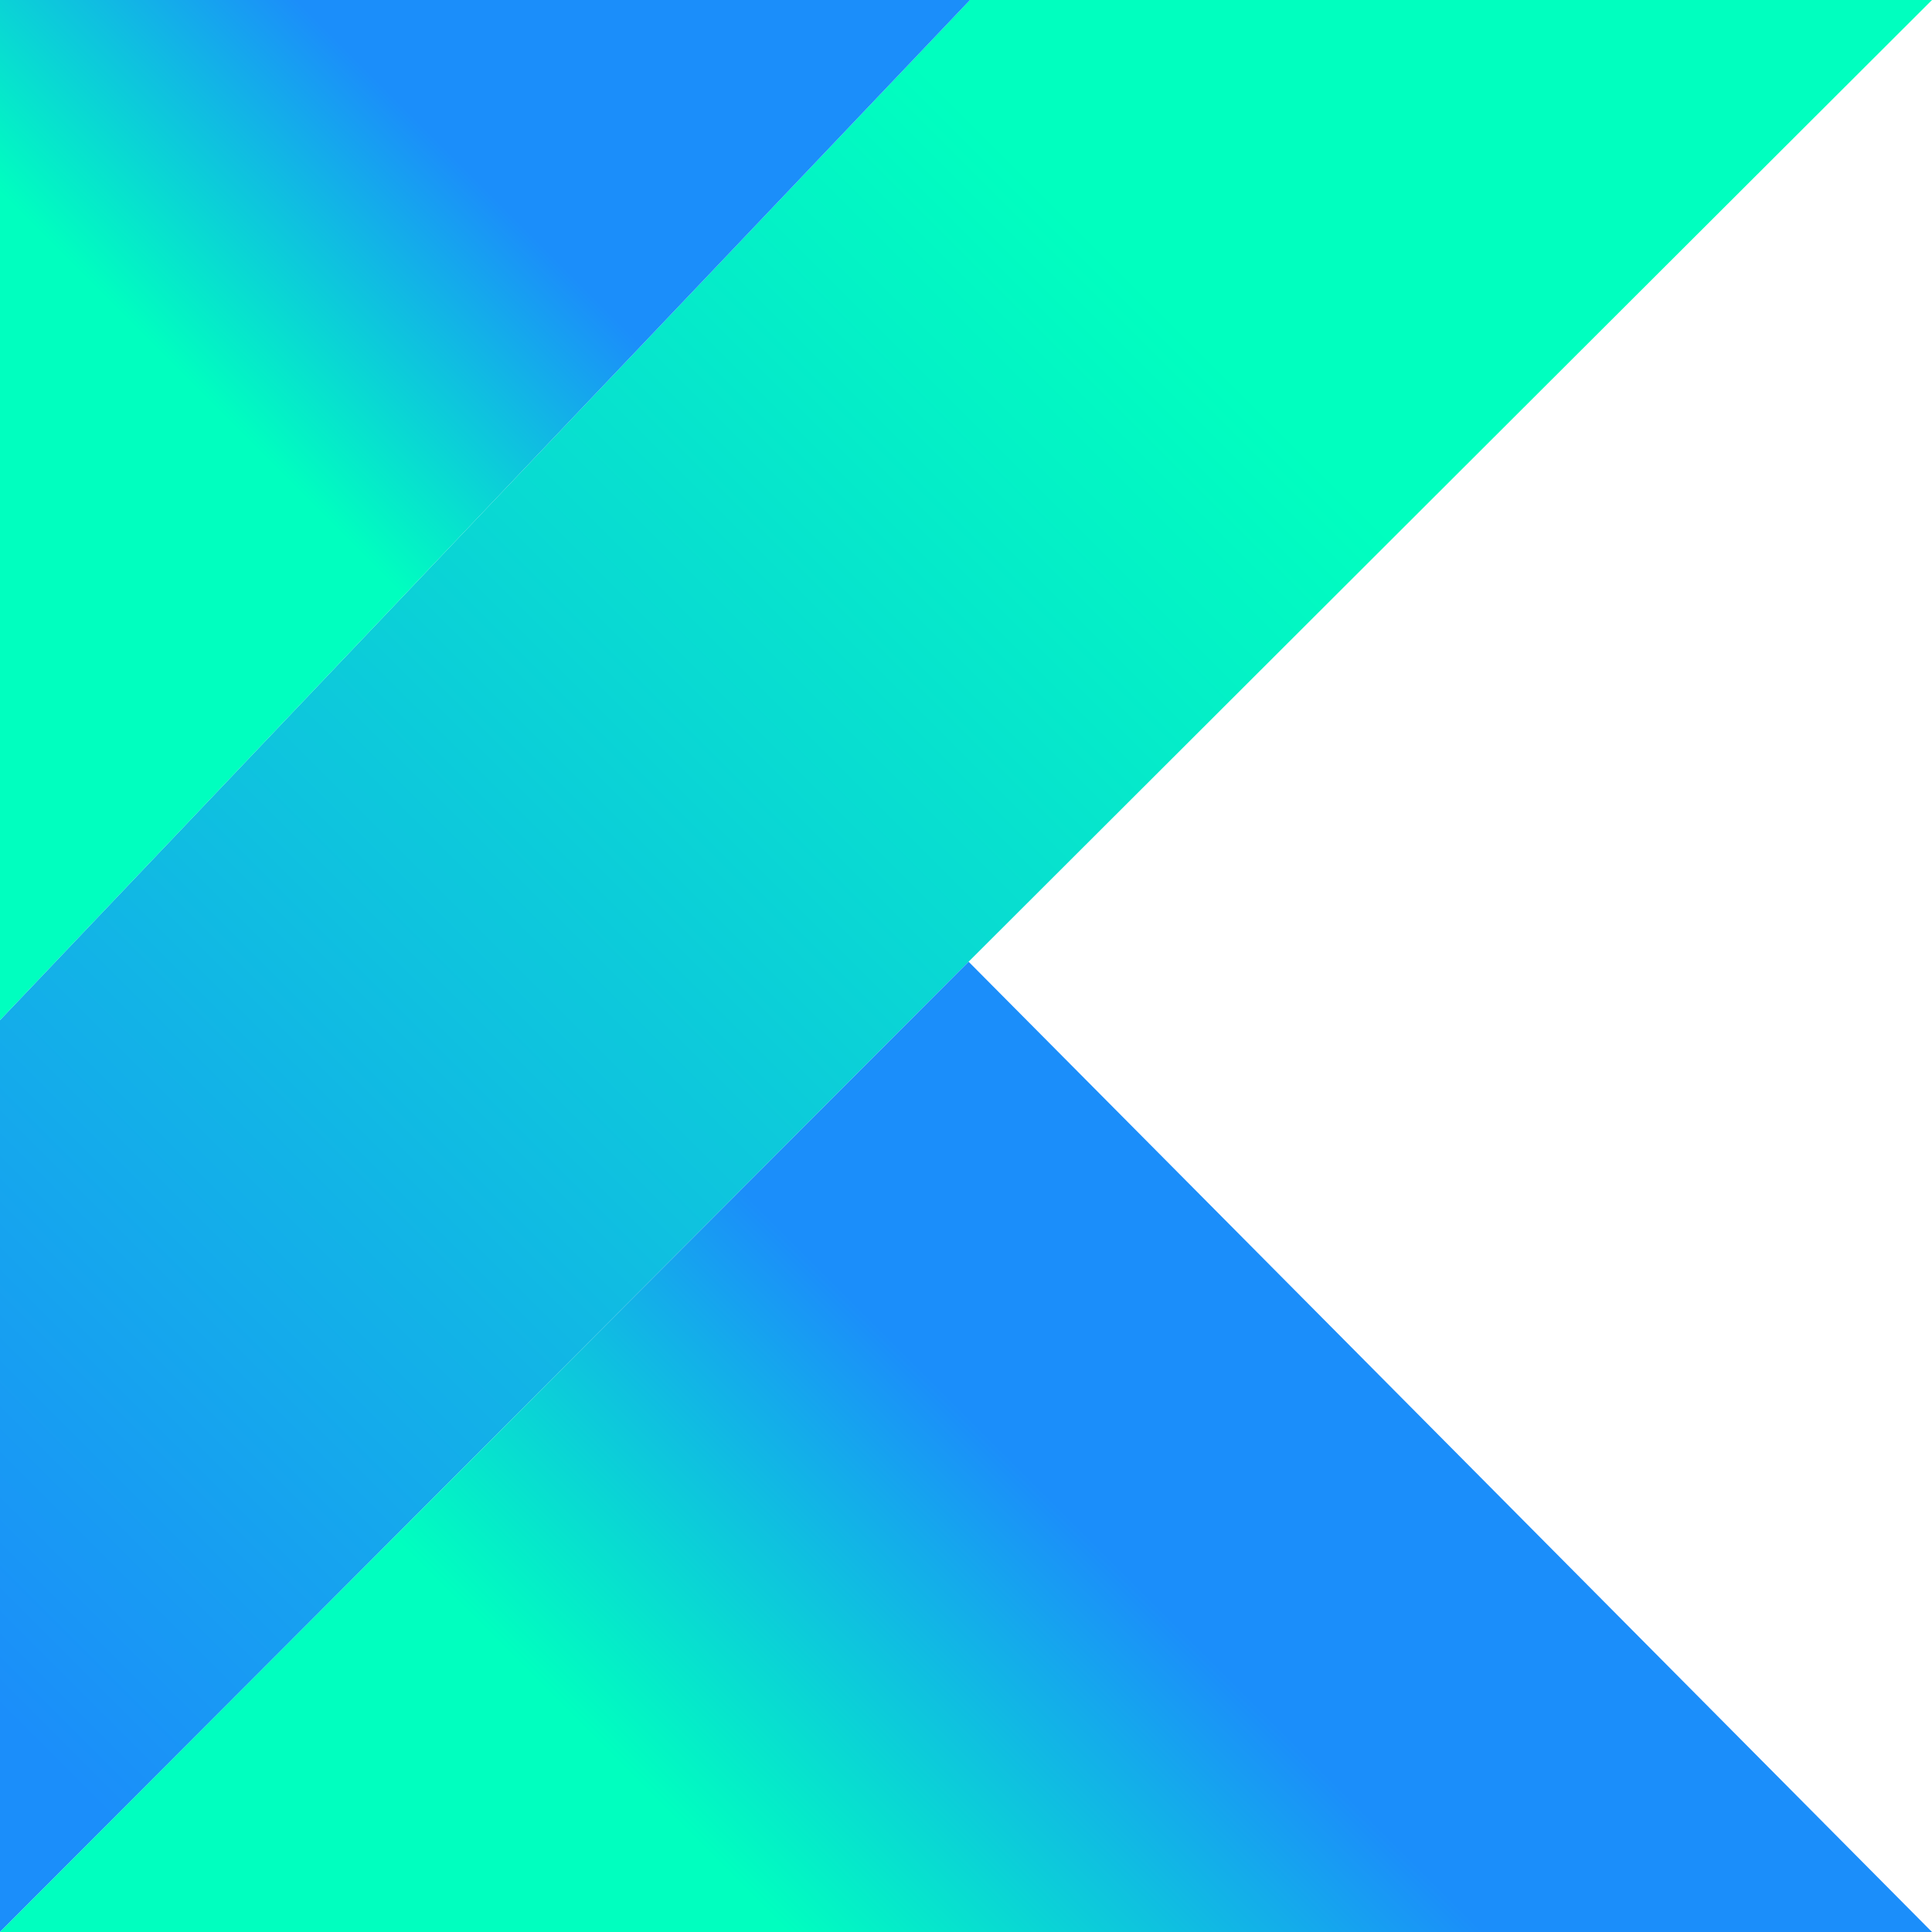
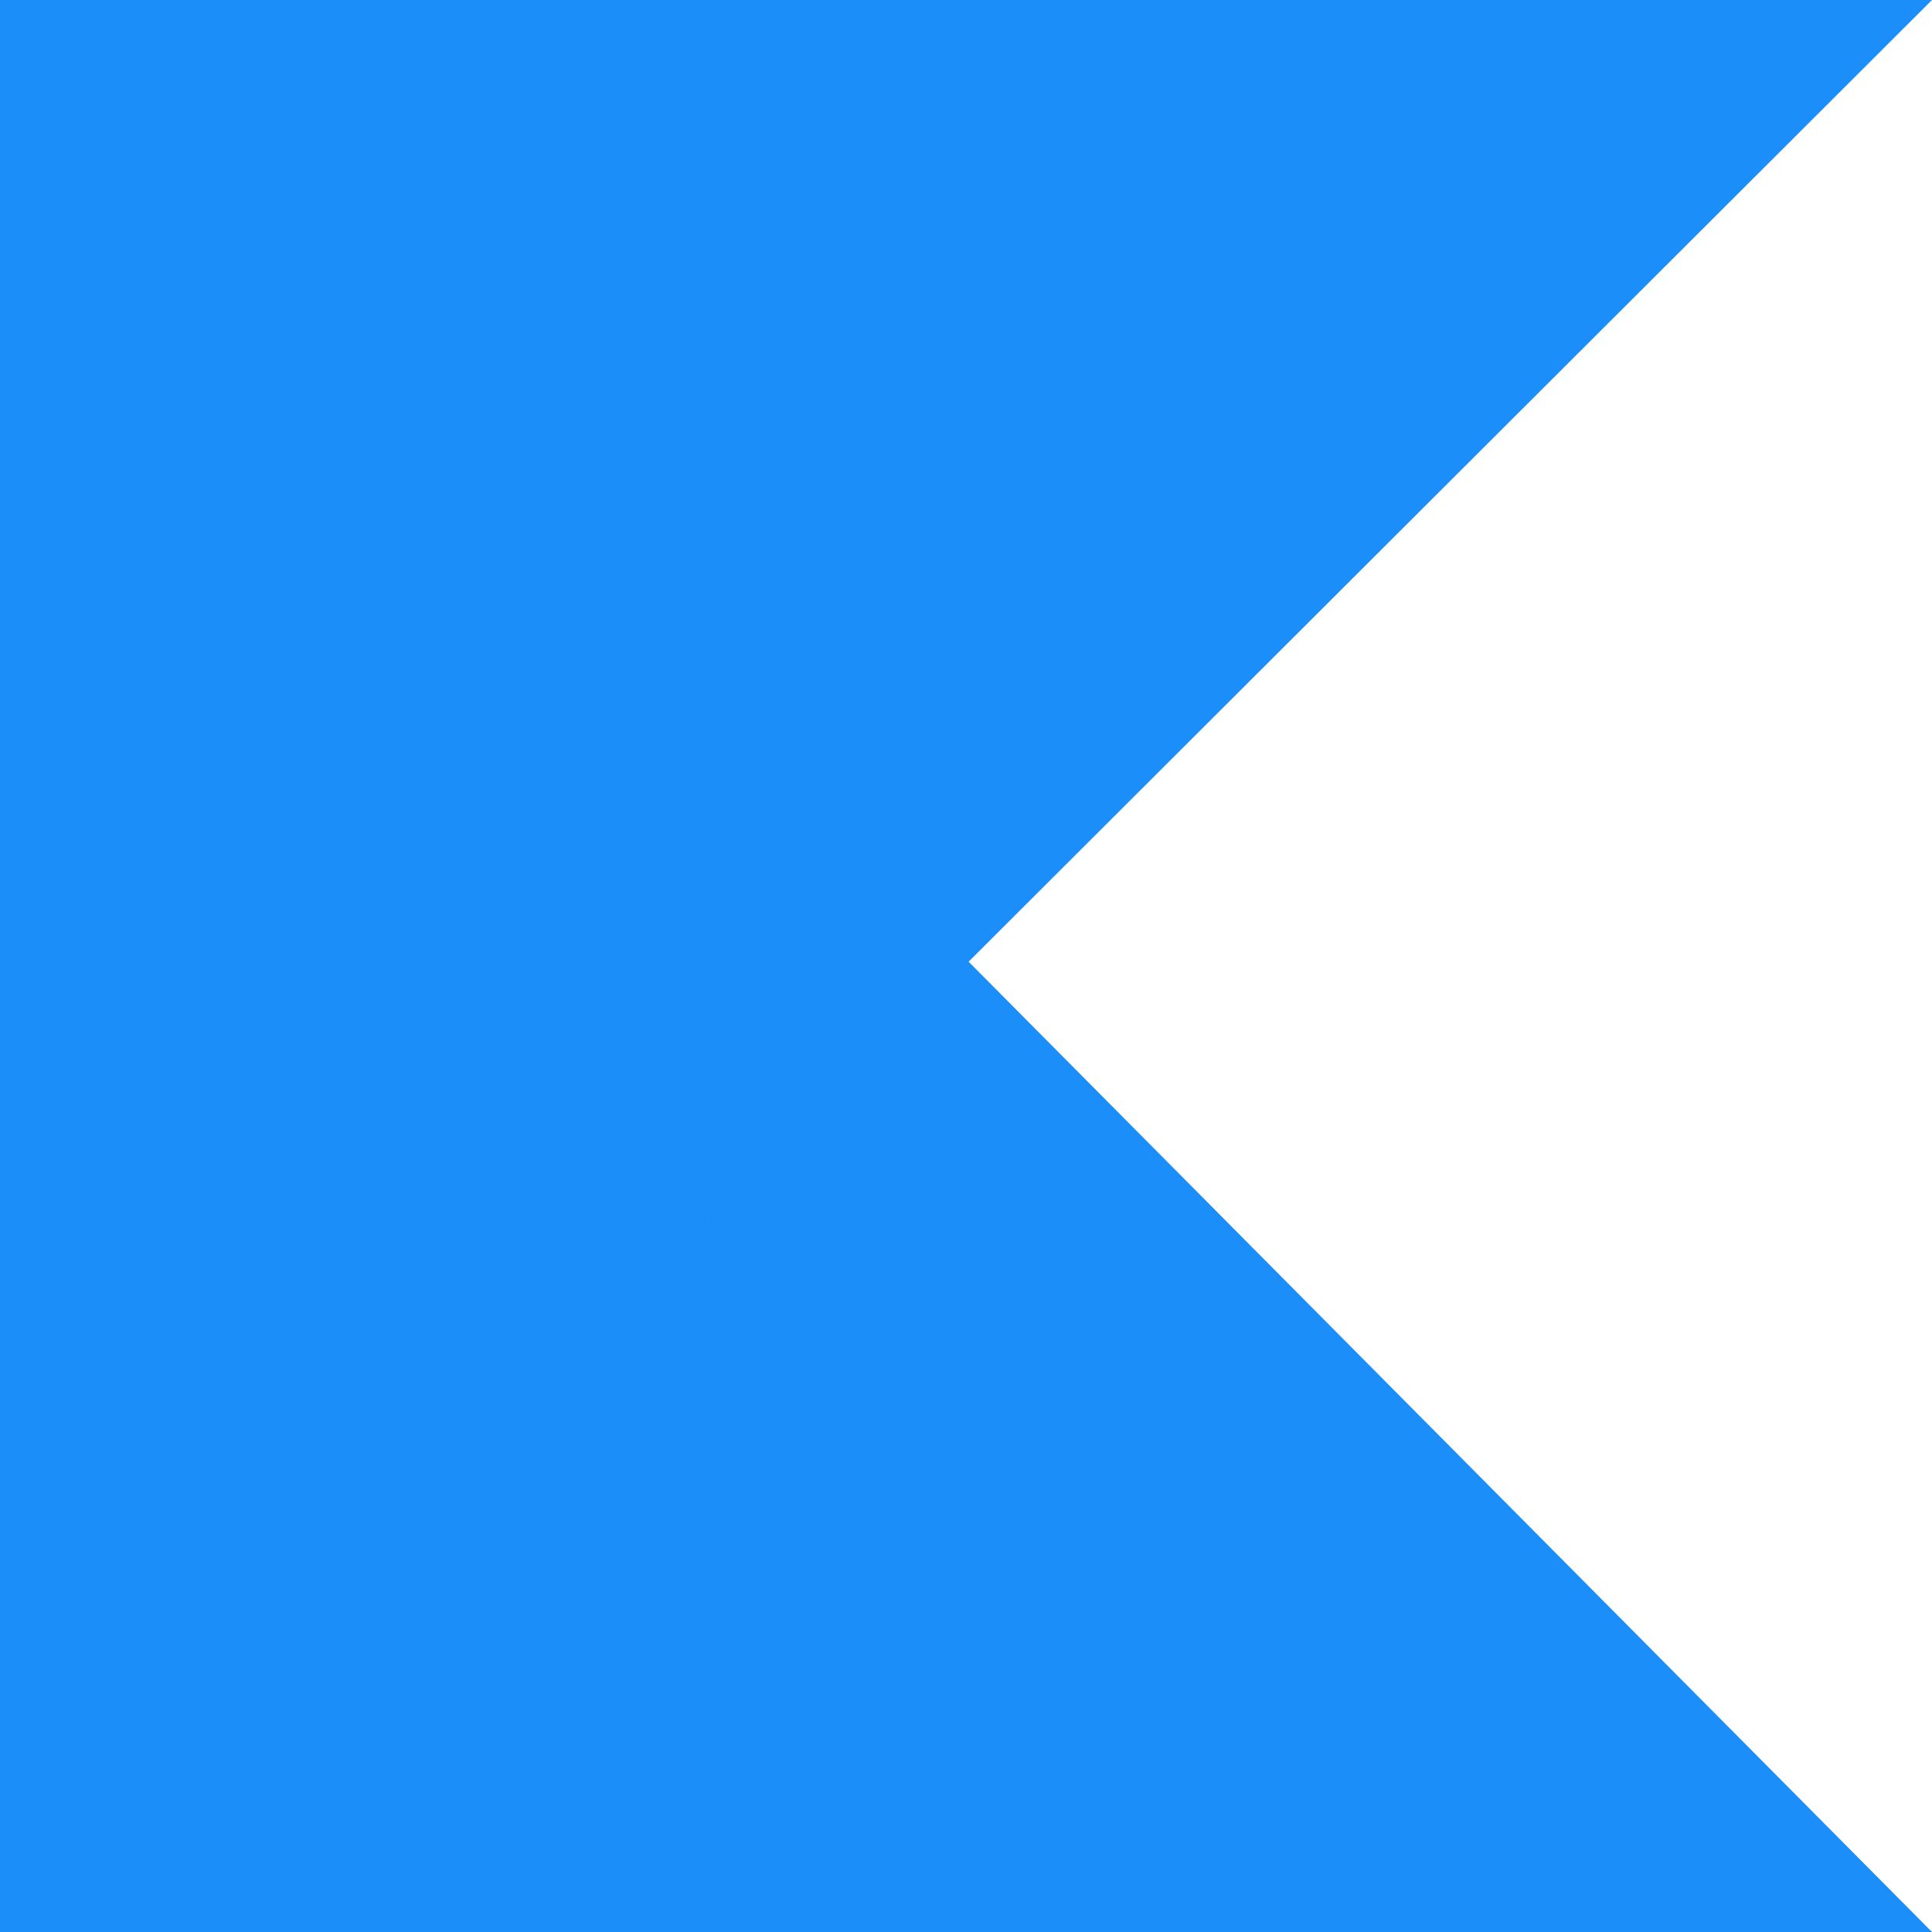
<svg xmlns="http://www.w3.org/2000/svg" xmlns:xlink="http://www.w3.org/1999/xlink" data-name="Layer 1" viewBox="0 0 125 125" width="2500" height="2500" version="1.1" id="svg31">
  <defs id="defs21">
    <linearGradient id="linearGradient894" x1="39.893" y1="147.552" x2="96.589" y2="90.856" gradientUnits="userSpaceOnUse">
      <stop offset=".296" stop-color="#00afff" id="stop888" style="stop-color:#00ffbf;stop-opacity:1" />
      <stop offset=".694" stop-color="#5282ff" id="stop890" style="stop-color:#1b8efa;stop-opacity:1" />
      <stop offset="1" stop-color="#945dff" id="stop892" style="stop-color:#1b8efa;stop-opacity:1" />
    </linearGradient>
    <linearGradient id="linearGradient882" x1="39.893" y1="147.552" x2="96.589" y2="90.856" gradientUnits="userSpaceOnUse">
      <stop offset="1" stop-color="#945dff" id="stop880" style="stop-color:#1b8efa;stop-opacity:1" />
    </linearGradient>
    <linearGradient id="linearGradient45" x1="39.893" y1="147.552" x2="96.589" y2="90.856" gradientUnits="userSpaceOnUse">
      <stop offset="1" stop-color="#945dff" id="stop43" style="stop-color:#00ffbf;stop-opacity:1" />
    </linearGradient>
-     <linearGradient id="b" x1="-21.045" y1="114.925" x2="95.274" y2="-1.395" gradientUnits="userSpaceOnUse">
+     <linearGradient id="b" x1="-21.045" y1="114.925" x2="95.274" y2="-1.395" gradientUnits="userSpaceOnUse" gradientTransform="scale(20)">
      <stop offset=".108" stop-color="#c757bc" id="stop2" style="stop-color:#1b8efa;stop-opacity:1" />
      <stop offset=".823" stop-color="#ff8900" id="stop10" style="stop-color:#00ffbf;stop-opacity:1" />
    </linearGradient>
    <linearGradient id="a" x1="39.893" y1="147.552" x2="96.589" y2="90.856" gradientUnits="userSpaceOnUse">
      <stop offset=".296" stop-color="#00afff" id="stop13" style="stop-color:#00ffbf;stop-opacity:1" />
      <stop offset=".694" stop-color="#5282ff" id="stop15" style="stop-color:#1b8efa;stop-opacity:1" />
      <stop offset="1" stop-color="#945dff" id="stop17" style="stop-color:#1b8efa;stop-opacity:1" />
    </linearGradient>
    <linearGradient id="c" x1="-1.501" y1="34.501" x2="38.272" y2="-5.273" xlink:href="#linearGradient45" />
    <linearGradient xlink:href="#linearGradient894" id="linearGradient870" x1="-1.501" y1="34.501" x2="38.272" y2="-5.273" />
  </defs>
  <g id="g900">
-     <path fill="url(#b)" d="M 62.759,0 0,65.999 V 125 L 62.669,62.221 125,0 Z" id="path25" />
-     <path data-name="&lt;Path&gt;" fill="url(#a)" d="M 0,125 62.669,62.222 125,125 Z" id="path27" />
-     <path fill="url(#c)" d="M 0,0 H 62.759 L 0,65.999 Z" id="path29" style="fill:url(#linearGradient870);fill-opacity:1" />
+     <path id="path25" style="stroke-width:20;fill:#1b8efa;fill-opacity:1" d="M 0 0 L 0 1319.98 L 0 2500 L 1253.381 1244.42 L 2500 0 L 1255.18 0 L 0 0 z M 0 2500 L 2500 2500 L 1253.381 1244.439 L 0 2500 z " transform="scale(0.05)" />
  </g>
  <text xml:space="preserve" style="font-style:normal;font-weight:normal;font-size:9.6px;line-height:1.25;font-family:sans-serif;fill:#000000;fill-opacity:1;stroke:none;stroke-width:0.05;" x="-69.011" y="6.075" id="text874">
    <tspan id="tspan872" x="-69.011" y="6.075" style="stroke-width:0.05;font-size:9.6px;">#00ffbf</tspan>
  </text>
  <text xml:space="preserve" style="font-style:normal;font-weight:normal;font-size:9.6px;line-height:1.25;font-family:sans-serif;fill:#000000;fill-opacity:1;stroke:none;stroke-width:0.05;" x="-65.965" y="15.956" id="text878">
    <tspan id="tspan876" x="-65.965" y="15.956" style="stroke-width:0.05;font-size:9.6px;">#1b8efa</tspan>
  </text>
</svg>
